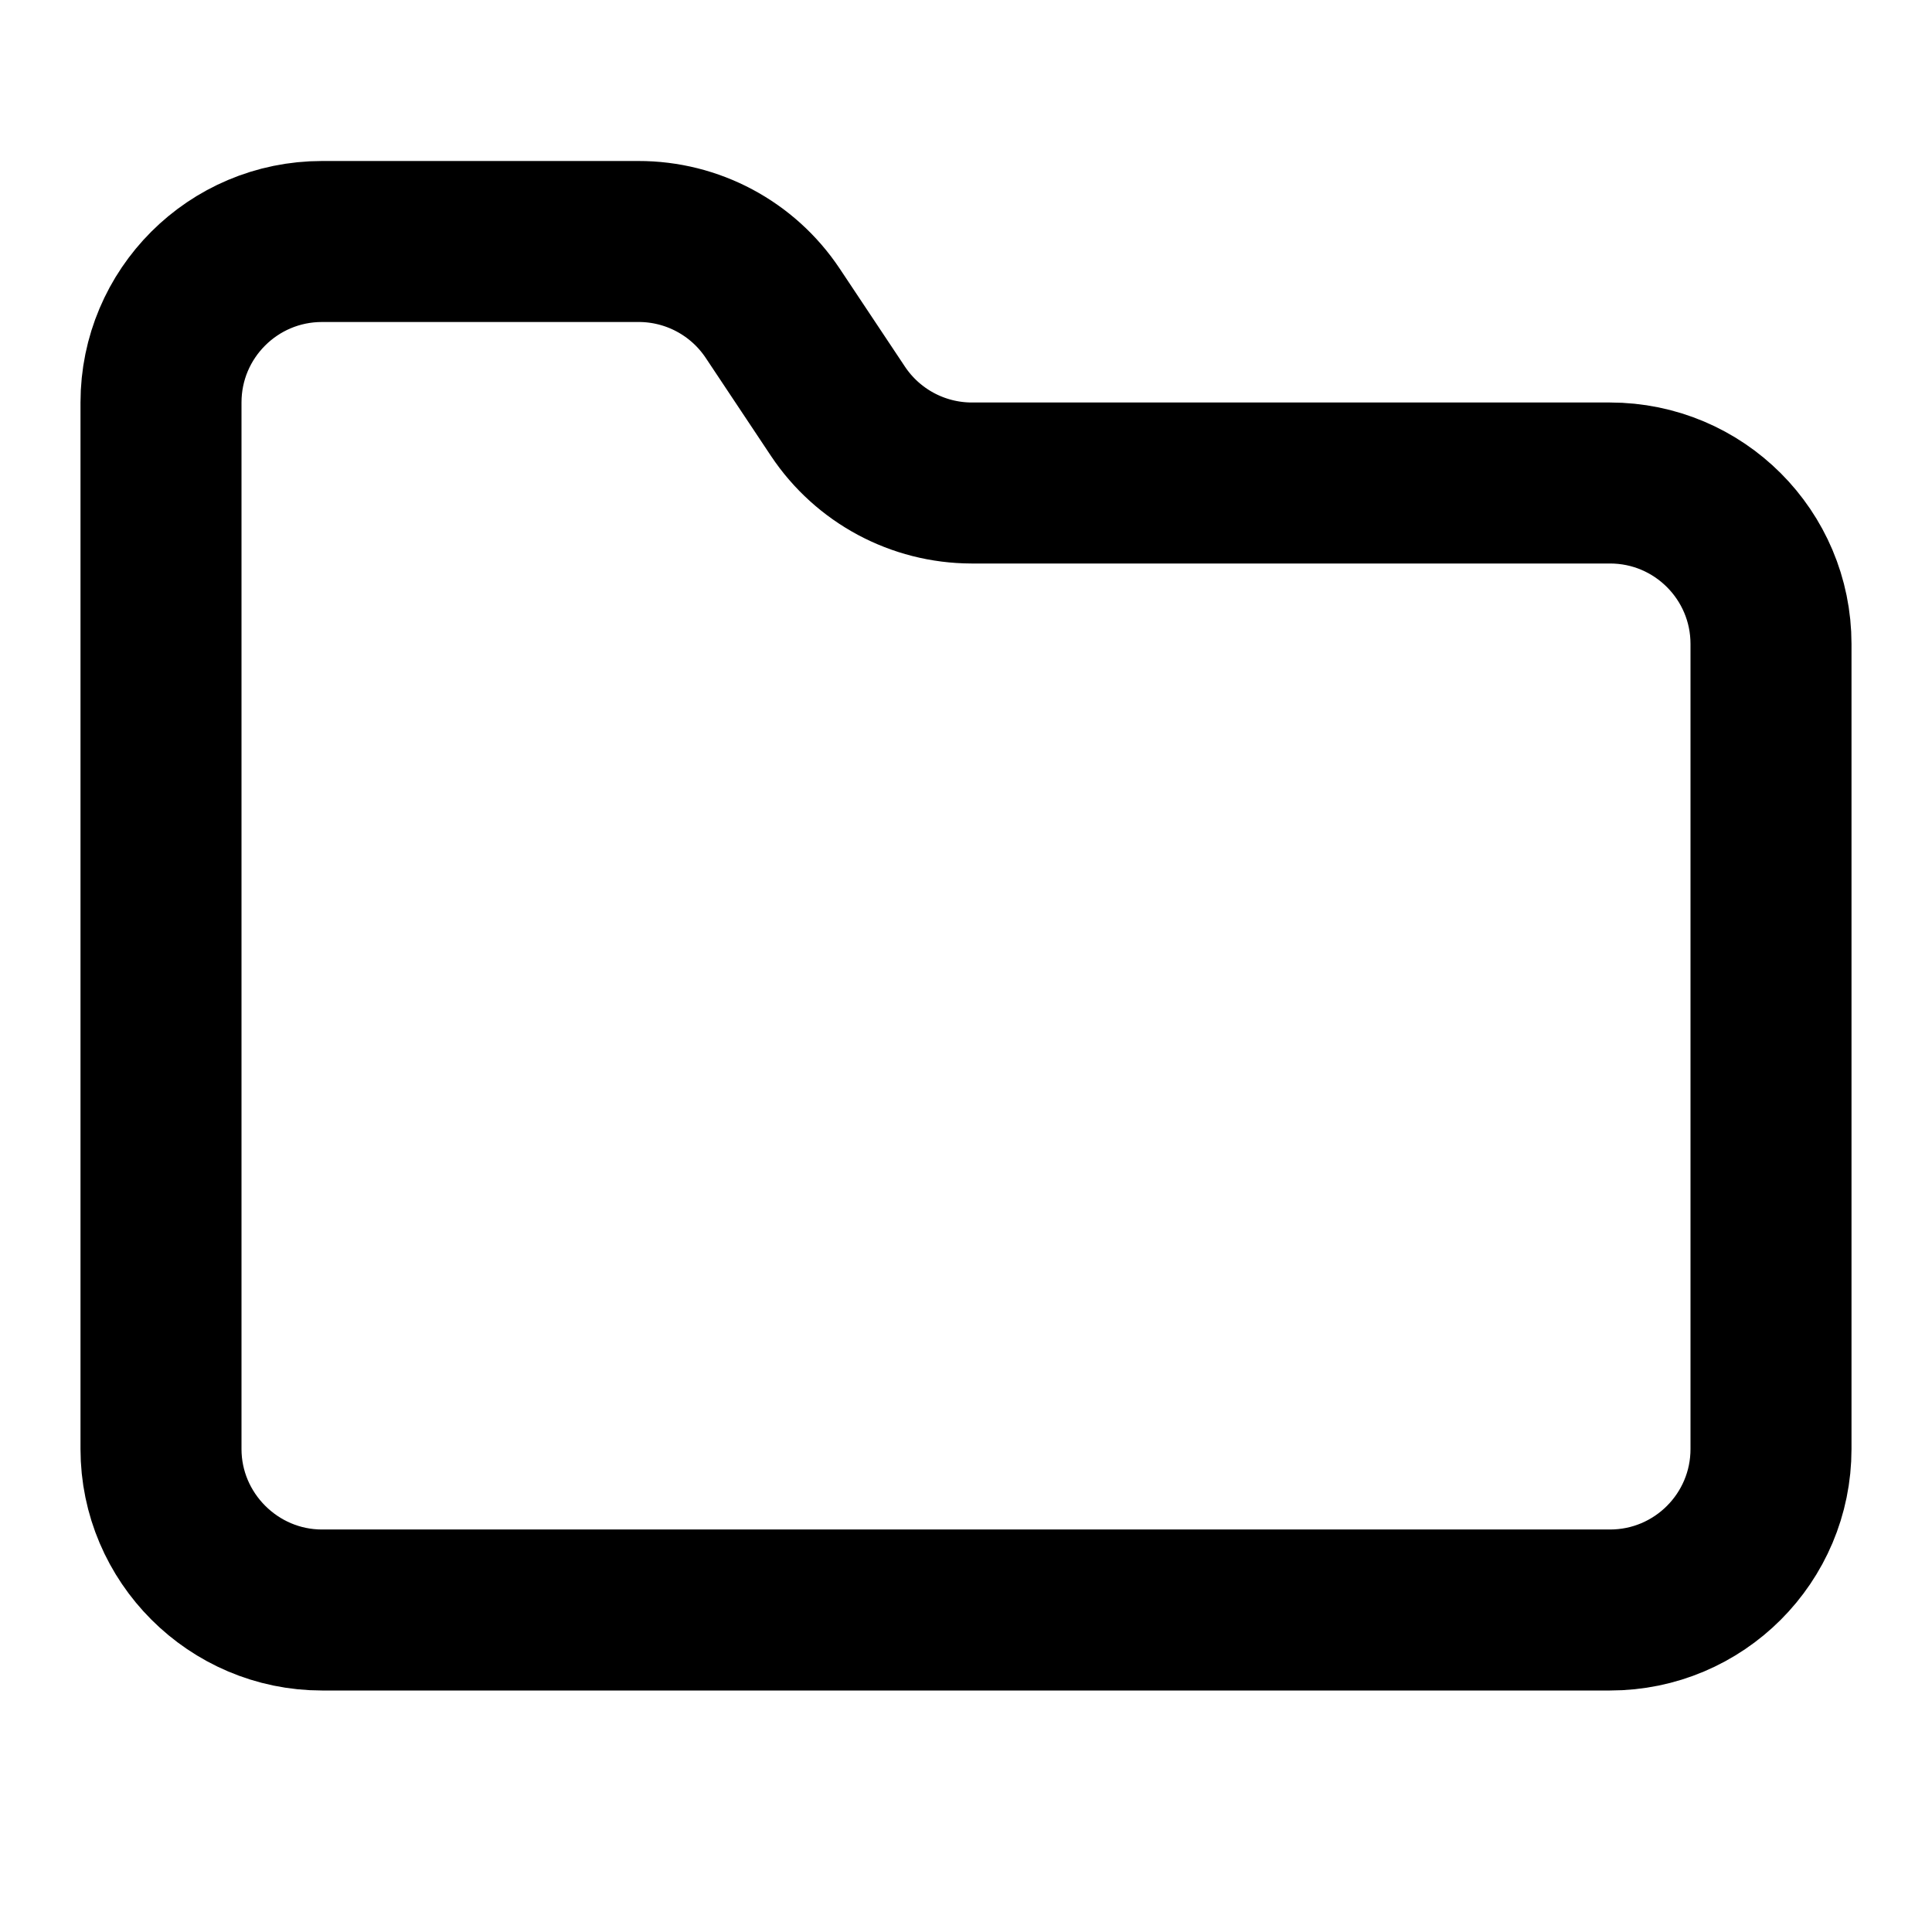
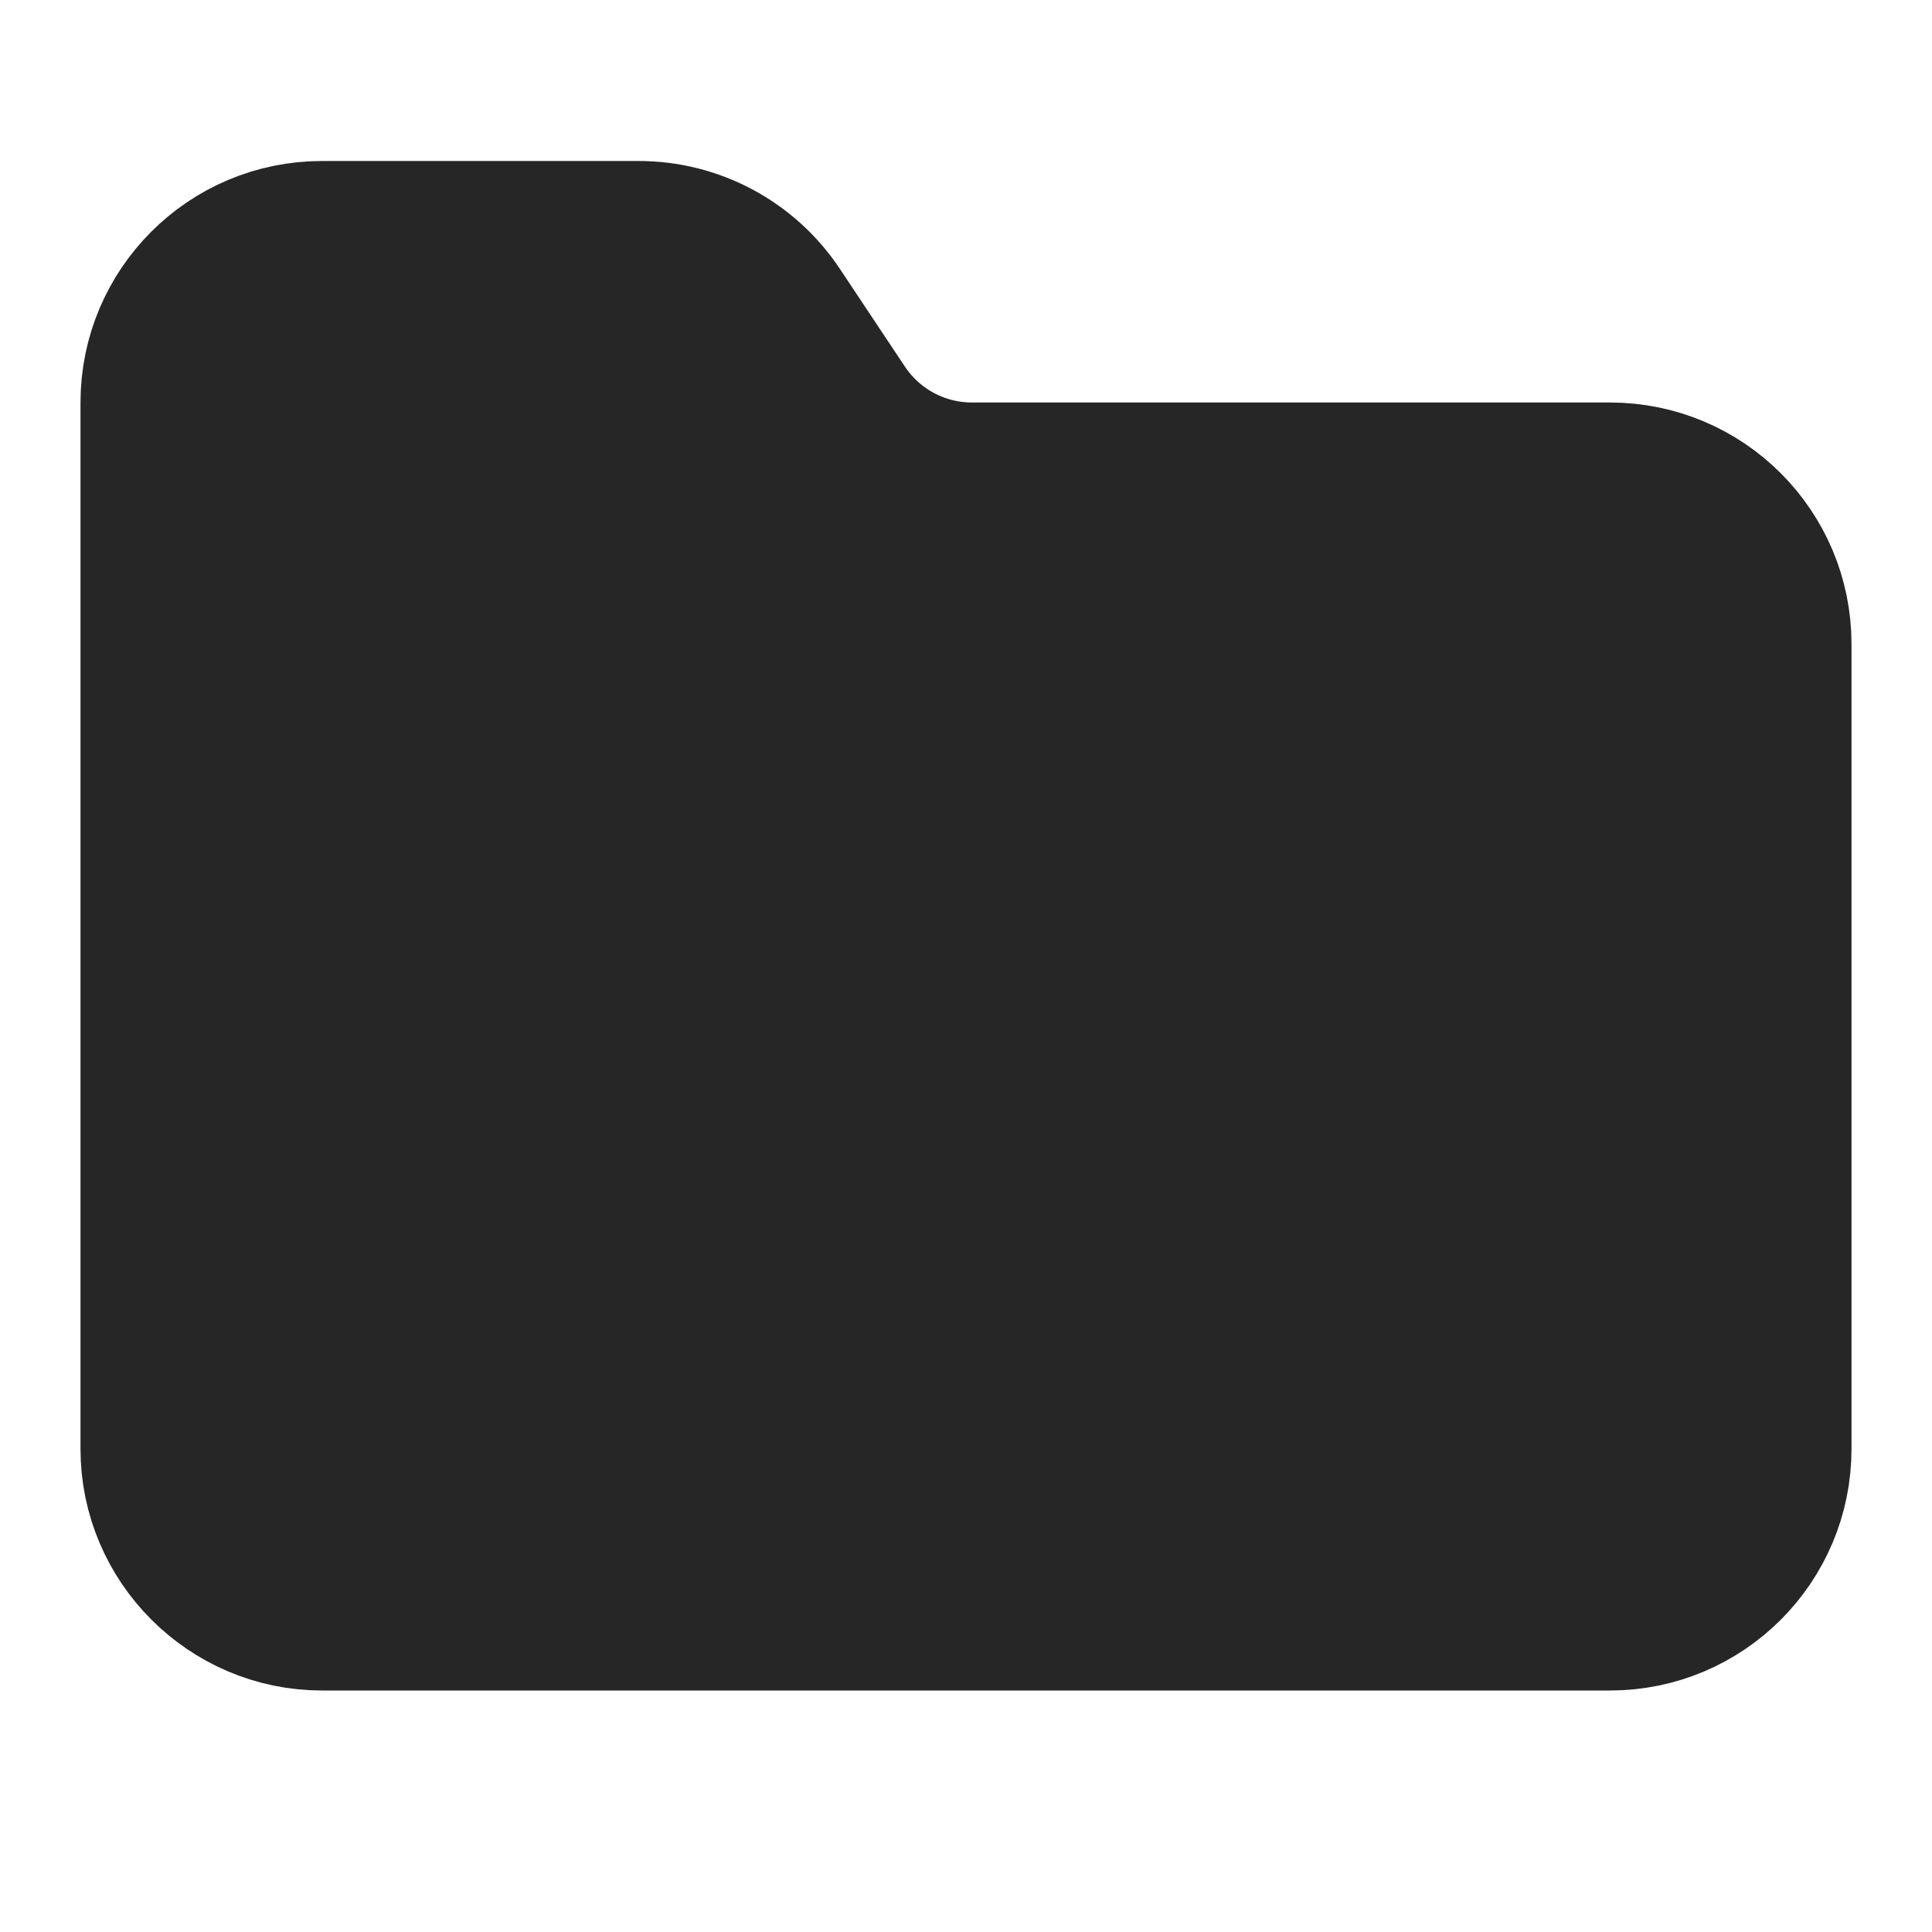
- <svg xmlns="http://www.w3.org/2000/svg" viewBox="0 0 24 24" fill="none" stroke="currentColor" stroke-width="2" stroke-linecap="round" stroke-linejoin="round">
+ <svg xmlns="http://www.w3.org/2000/svg" viewBox="0 0 24 24" fill="#262626" stroke="#262626" stroke-width="2" stroke-linecap="round" stroke-linejoin="round">
  <path d="M4 20h16a2 2 0 0 0 2-2V8a2 2 0 0 0-2-2h-7.93a2 2 0 0 1-1.66-.89l-.812-1.22A2 2 0 0 0 7.93 3H4a2 2 0 0 0-2 2v13c0 1.1.9 2 2 2Z" />
</svg>
